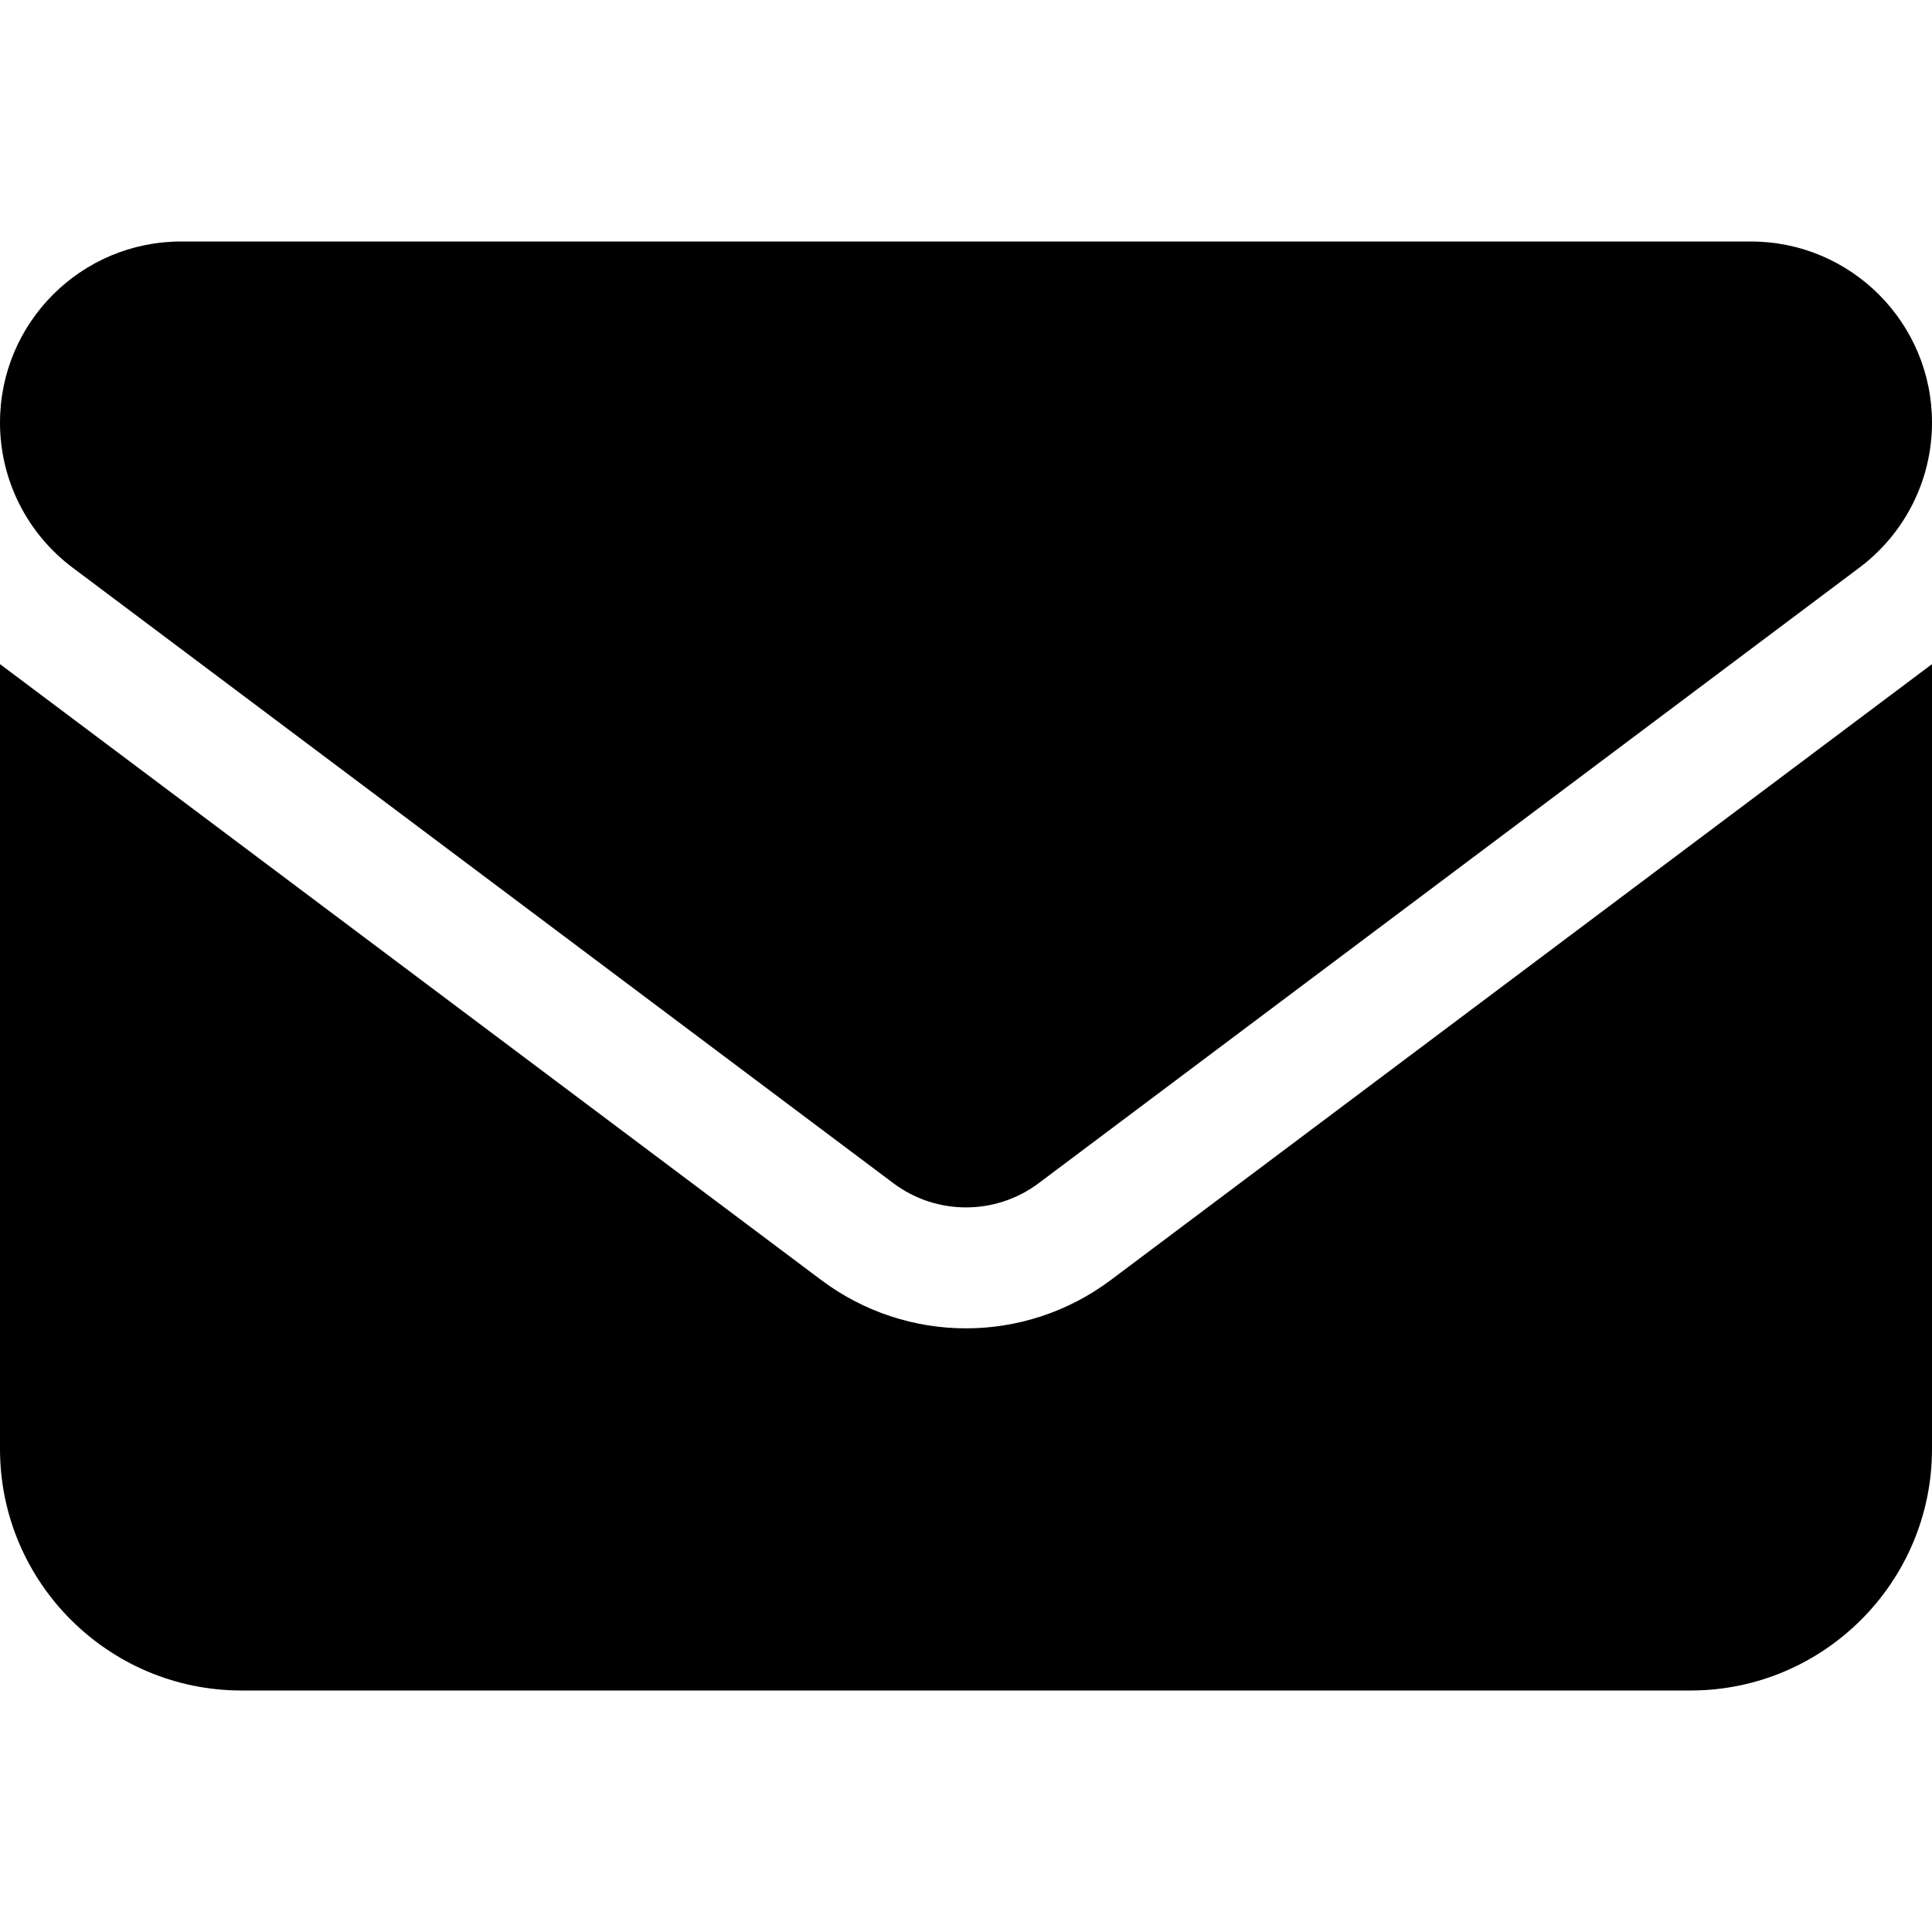
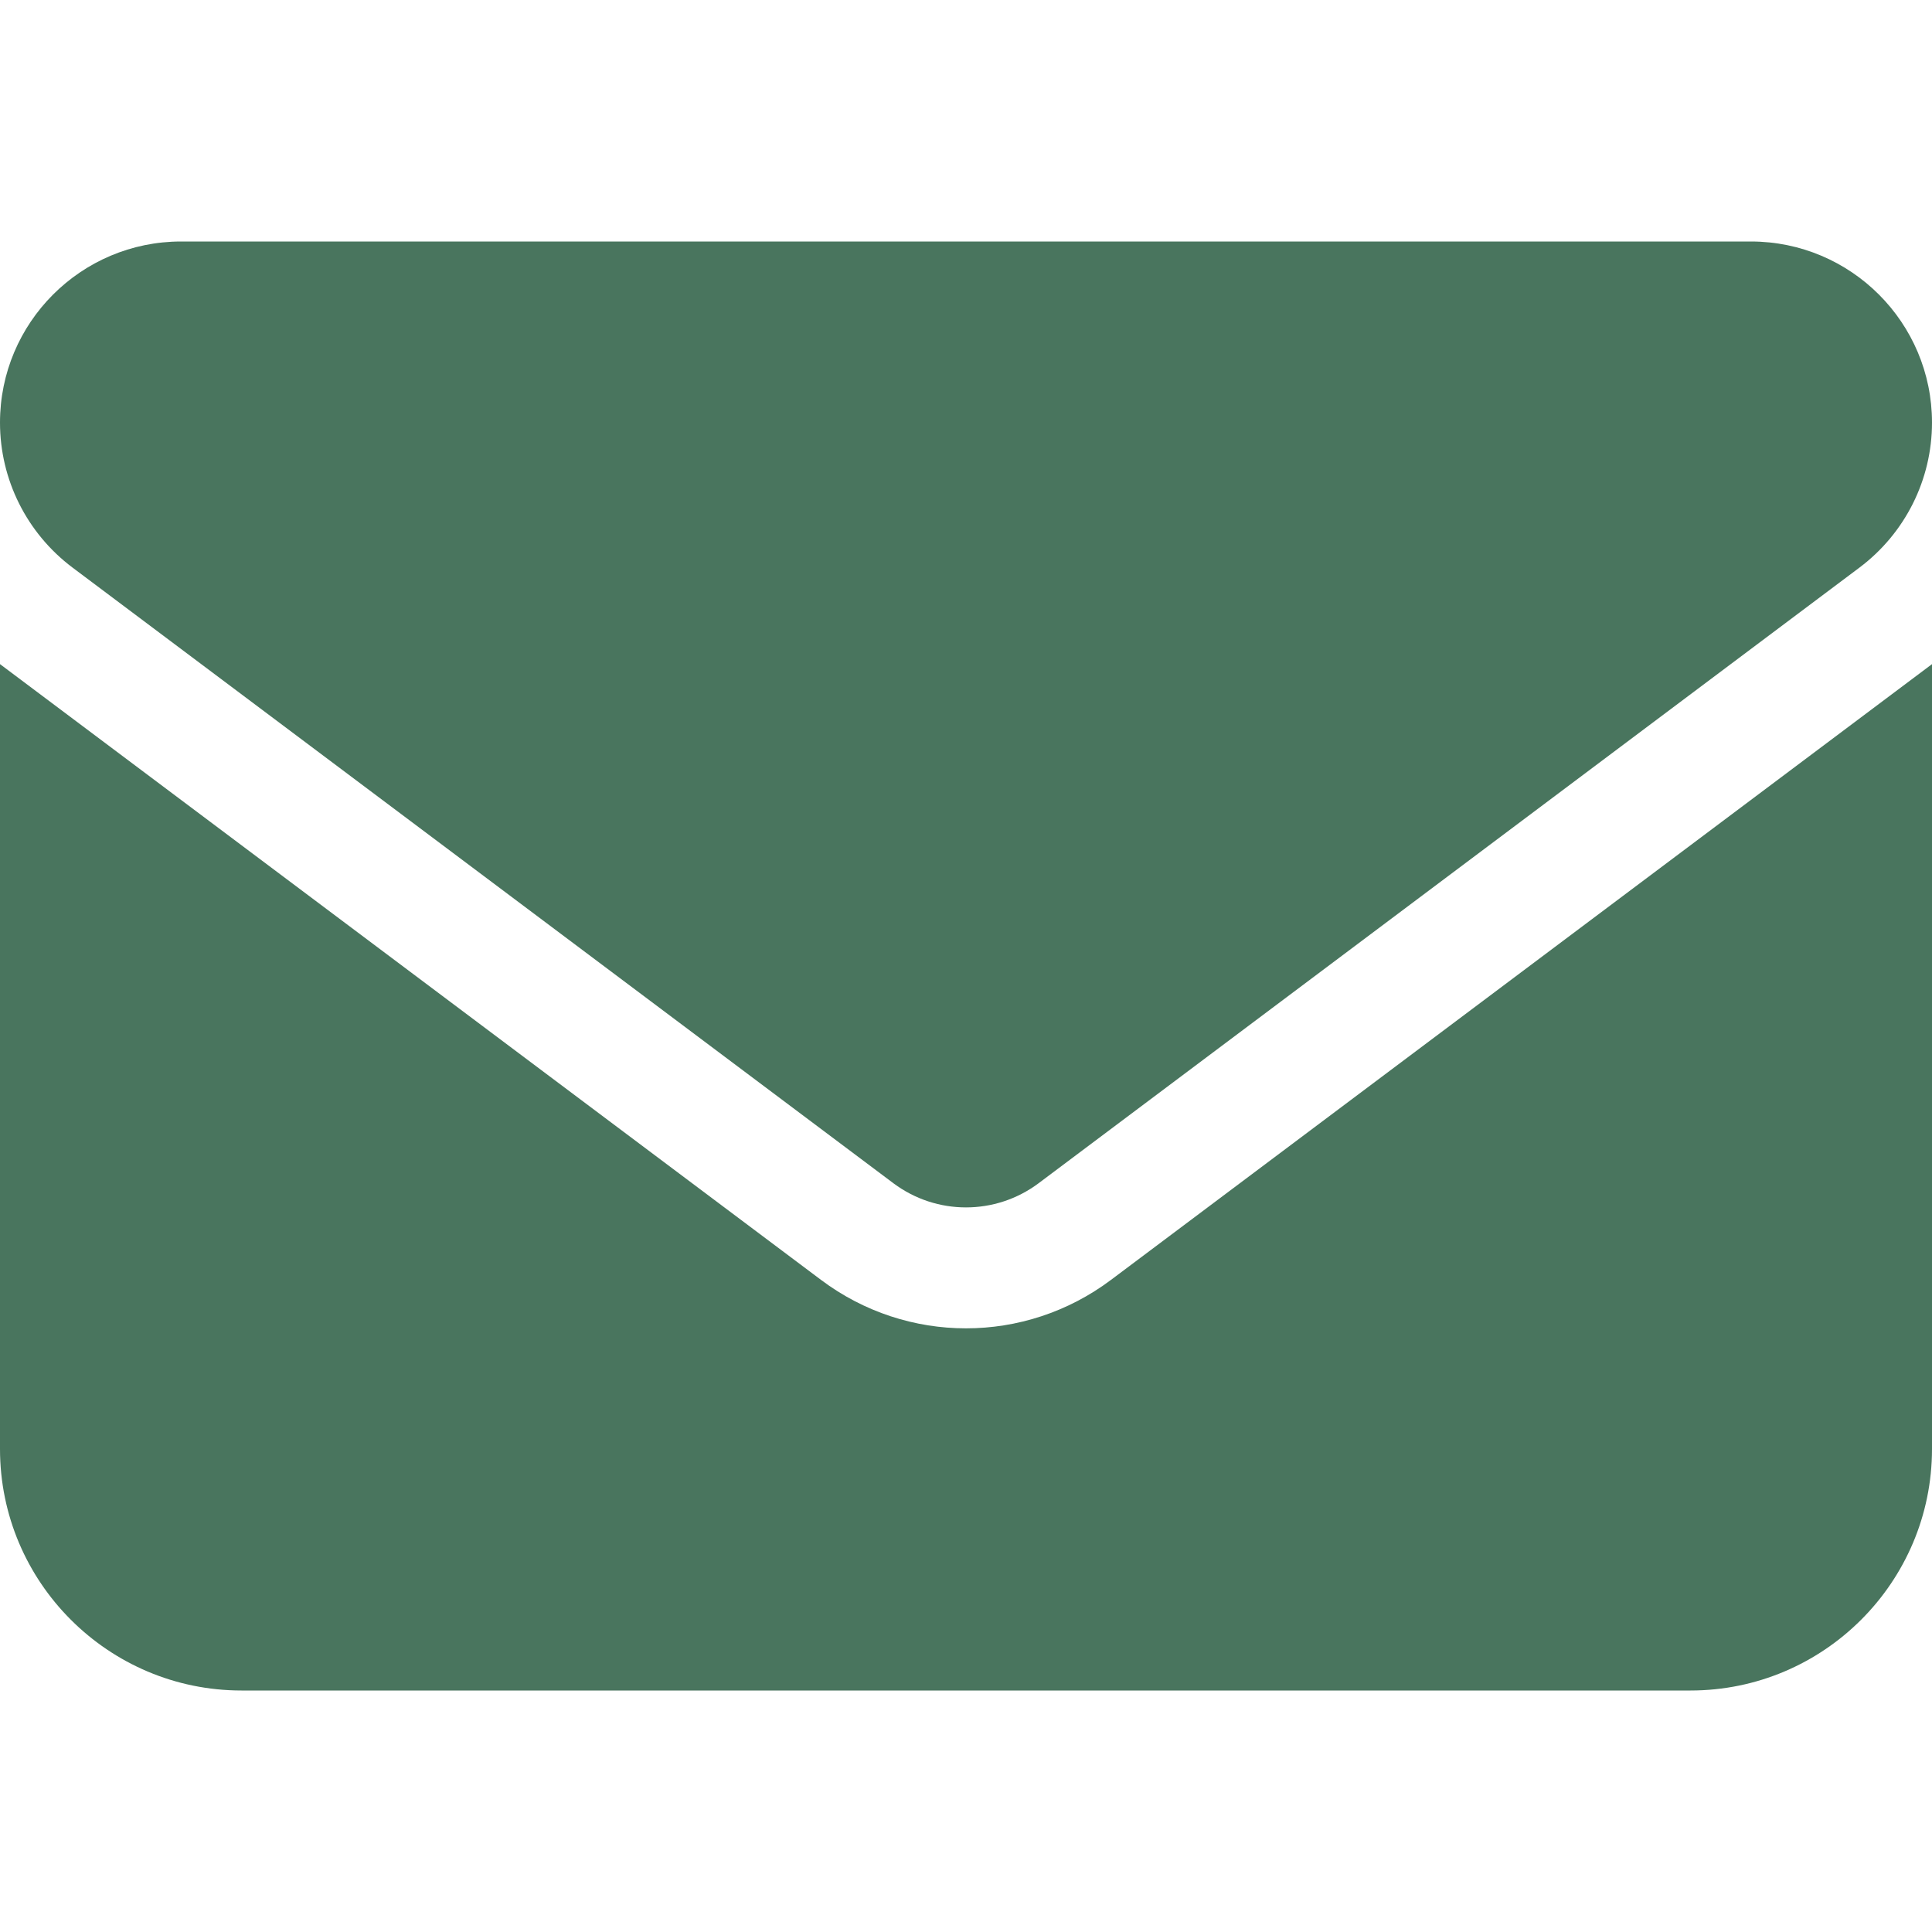
<svg xmlns="http://www.w3.org/2000/svg" viewBox="0 0 512 512">
-   <path fill="#000000" d="M48 64C21.5 64 0 85.5 0 112c0 15.1 7.1 29.3 19.2 38.4L236.8 313.6c11.4 8.5 27 8.5 38.4 0L492.8 150.4c12.1-9.1 19.2-23.3 19.2-38.4c0-26.5-21.5-48-48-48L48 64zM0 176L0 384c0 35.3 28.7 64 64 64l384 0c35.3 0 64-28.7 64-64l0-208L294.4 339.2c-22.8 17.1-54 17.1-76.8 0L0 176z" />
+   <path fill="#49755e" d="M48 64C21.5 64 0 85.5 0 112c0 15.1 7.1 29.3 19.2 38.4L236.8 313.6c11.4 8.5 27 8.5 38.4 0L492.8 150.4c12.1-9.1 19.2-23.3 19.2-38.4c0-26.5-21.5-48-48-48L48 64zM0 176L0 384c0 35.3 28.7 64 64 64l384 0c35.3 0 64-28.7 64-64l0-208L294.4 339.2c-22.8 17.1-54 17.1-76.8 0L0 176z" />
</svg>
